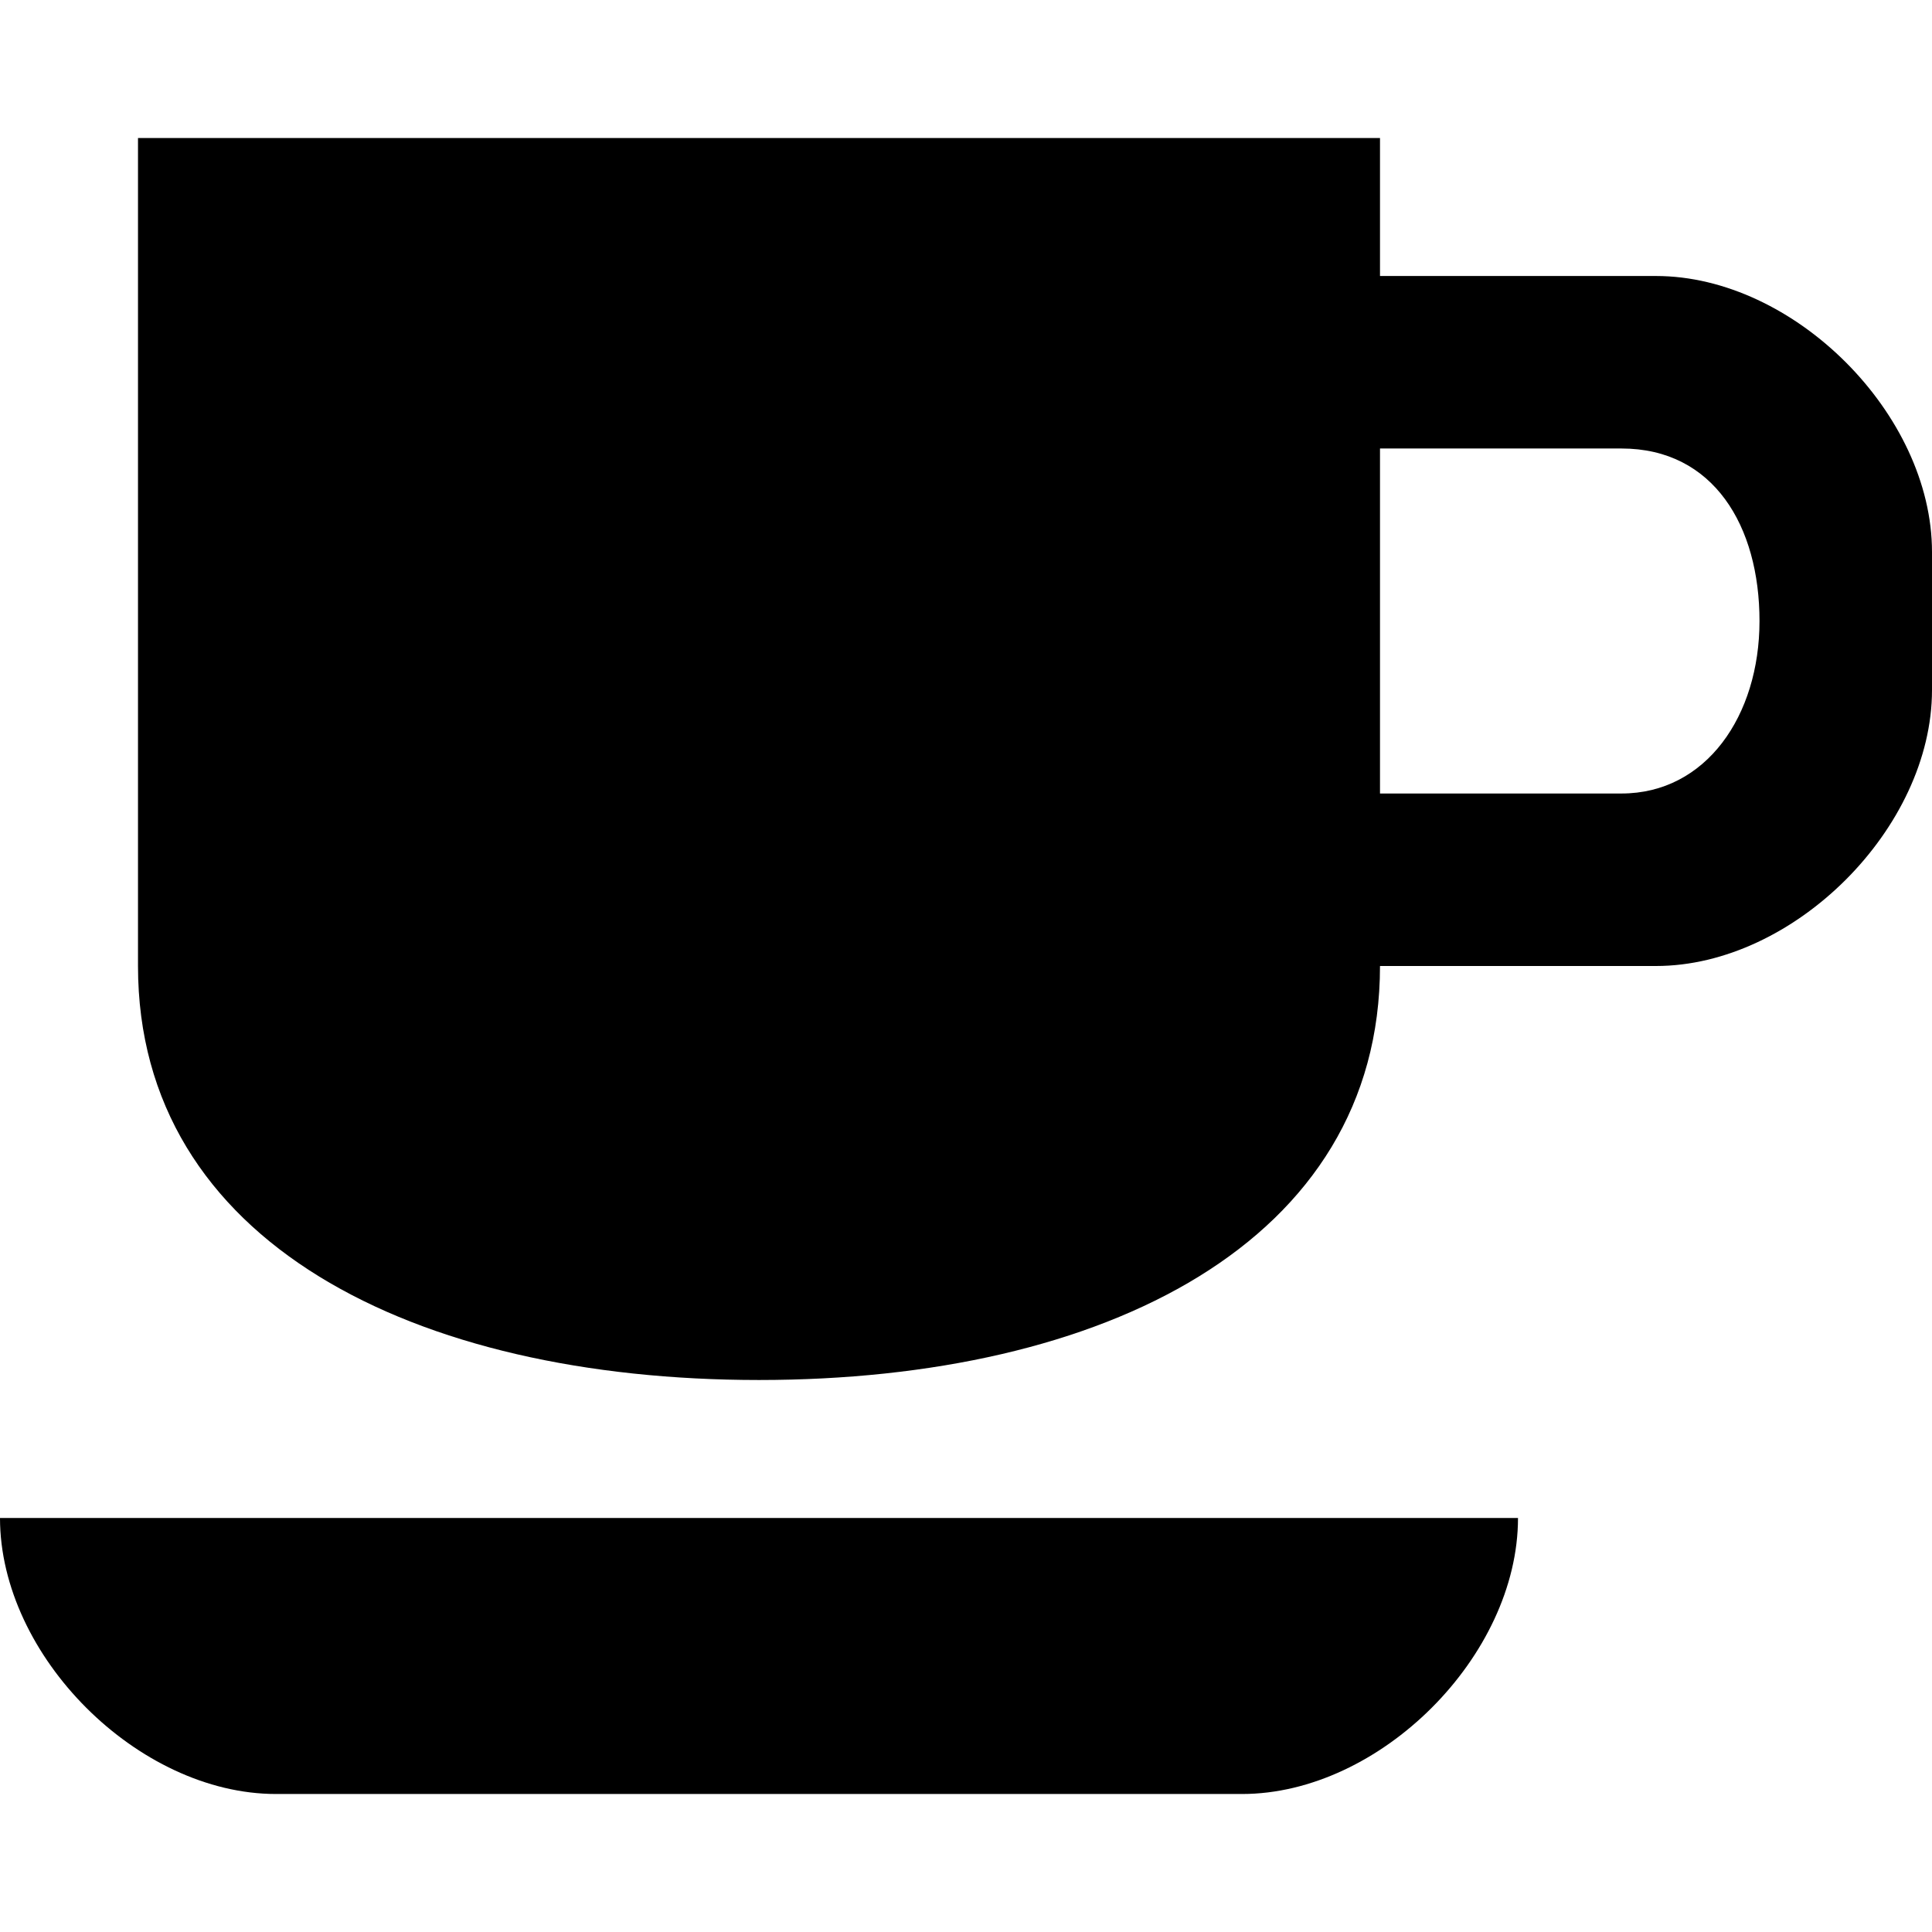
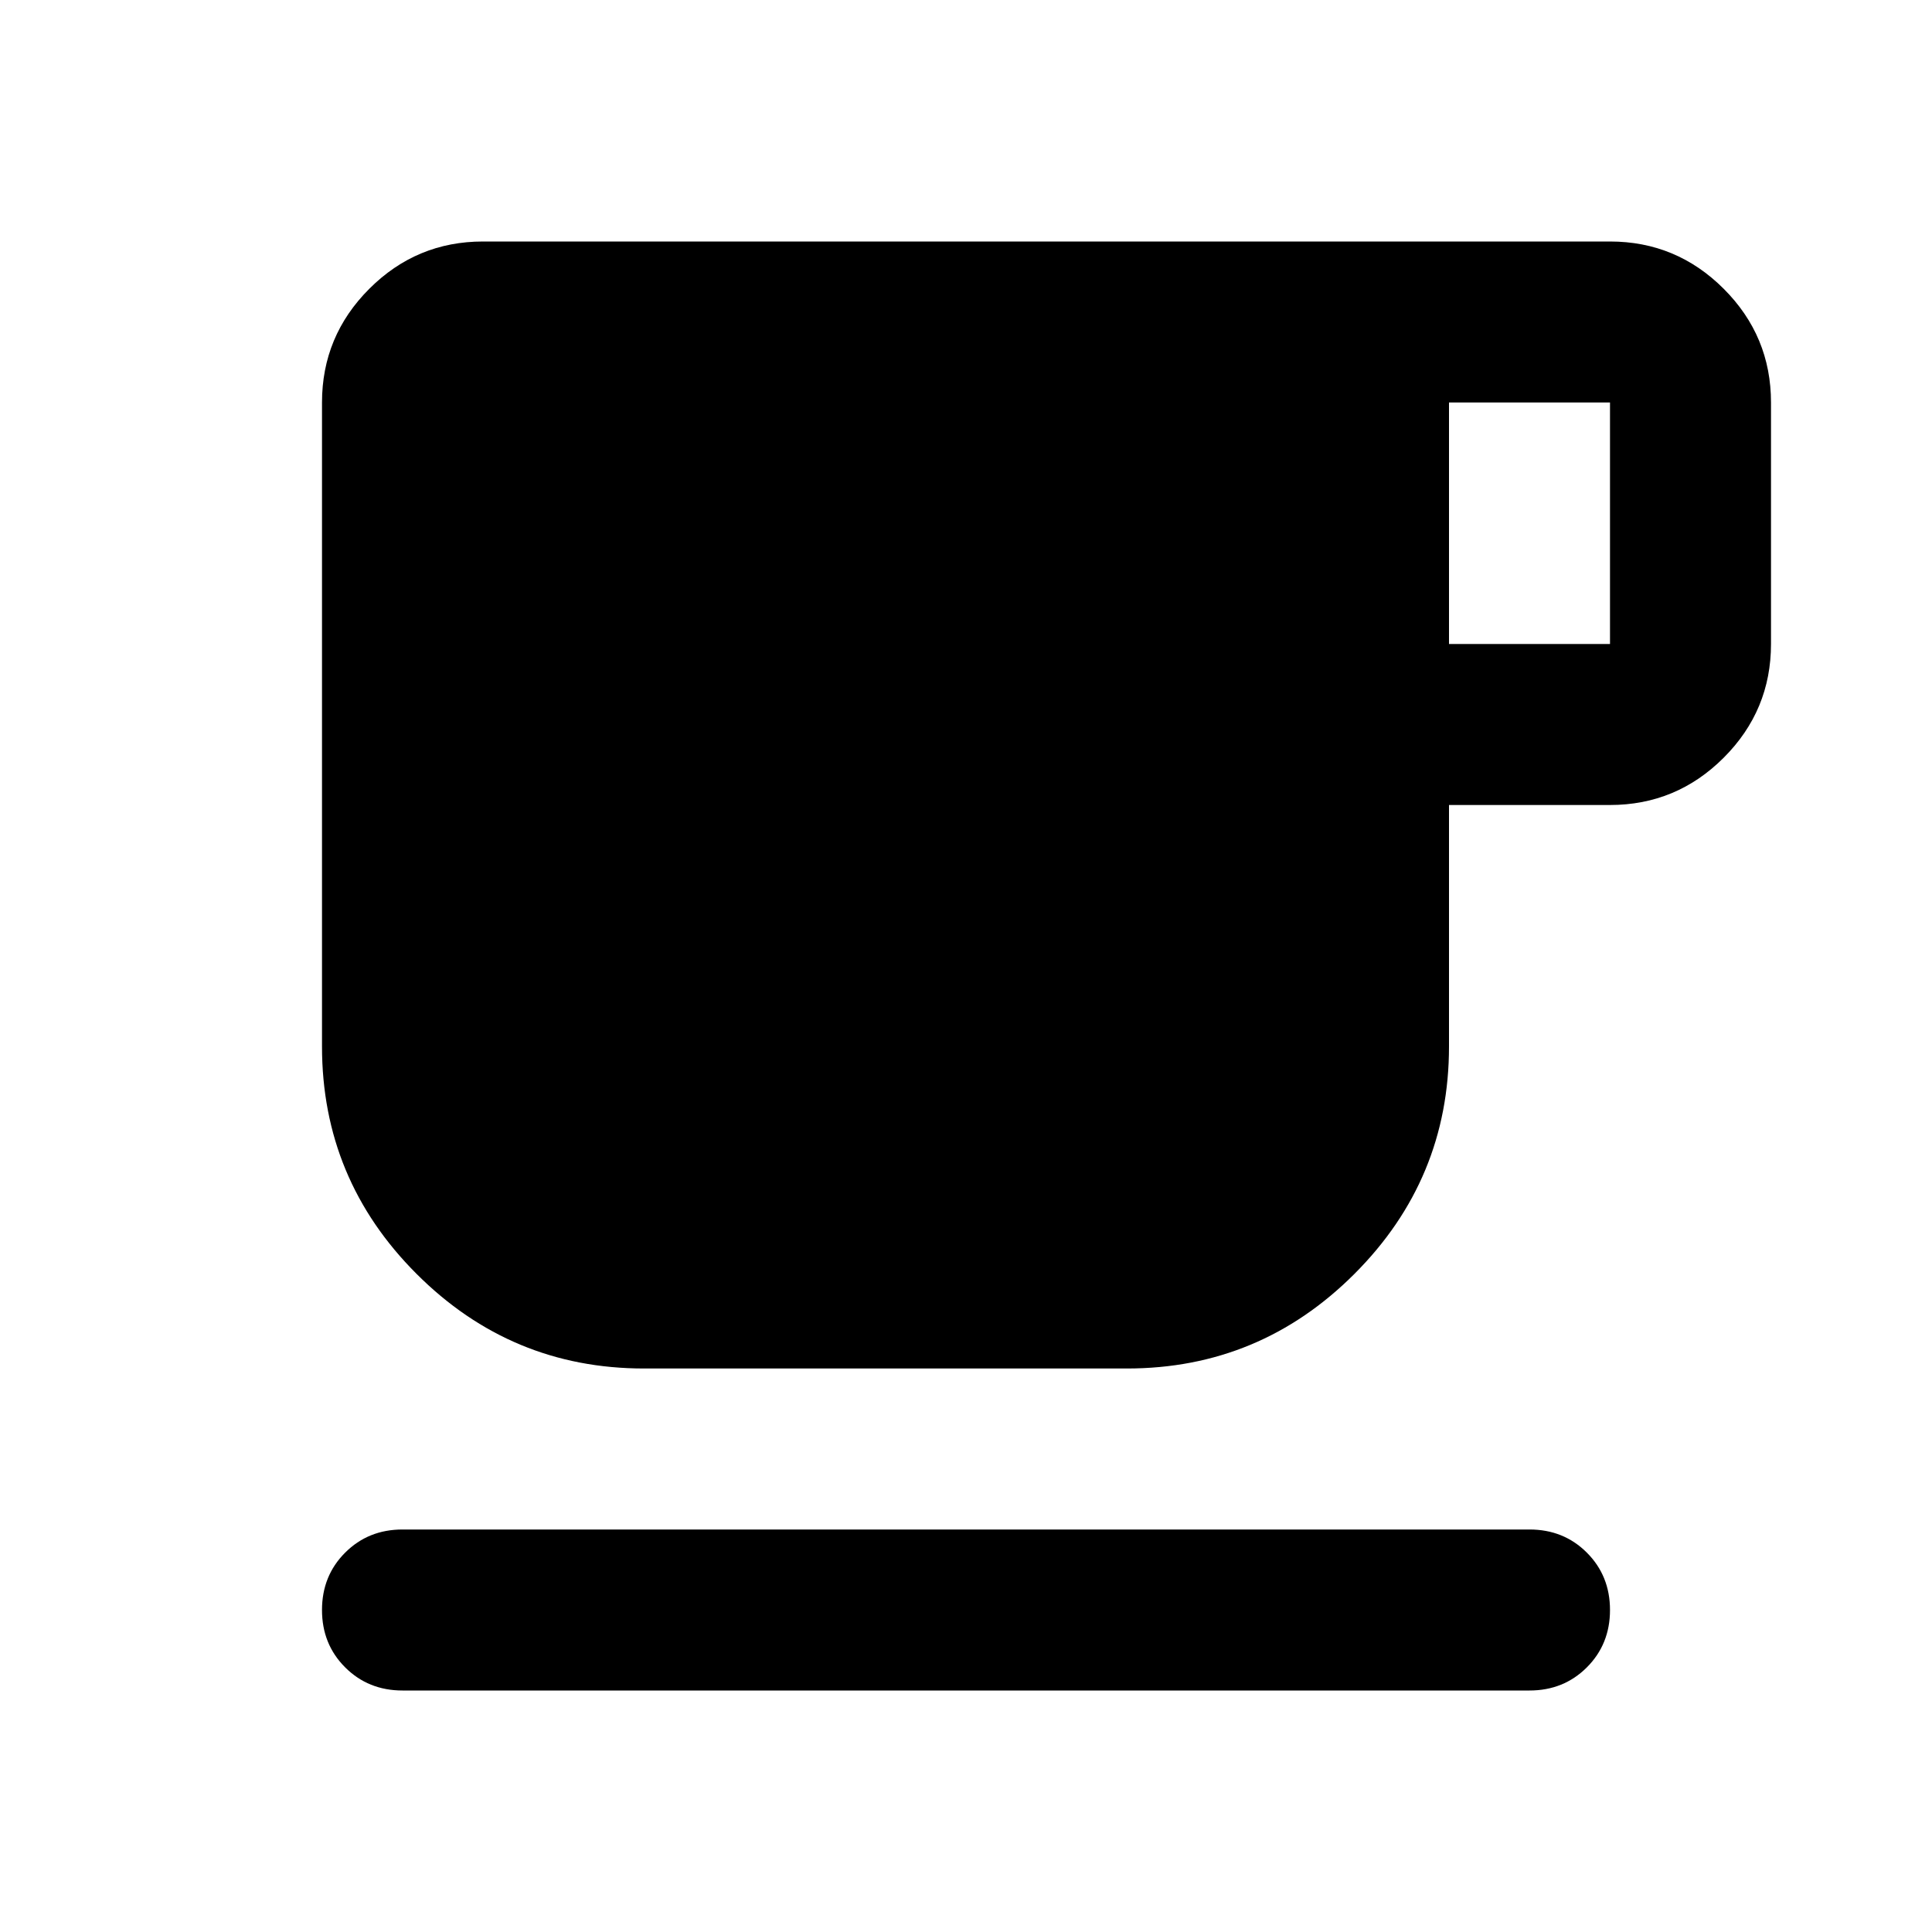
- <svg xmlns="http://www.w3.org/2000/svg" version="1.1" width="100%" height="100%" viewBox="0 0 14 14" id="svg2">
-   <defs id="defs6" />
-   <rect width="14" height="14" x="0" y="0" id="canvas" style="fill:none;stroke:none;visibility:hidden" />
-   <path d="M 1,1 1,7 C 1,9 3,10 5.5,10 8,10 10,9 10,7 l 2,0 c 1,0 2,-1 2,-2 L 14,4 C 14,3 13,2 12,2 l -2,0 0,-1 z m 9,2.25 1.75,0 c 0.668,0 1,0.563 1,1.25 0,0.687 -0.388,1.25 -1,1.25 L 10,5.75 z M 0,11 c 0,1 1,2 2,2 l 7,0 c 1,0 2,-1 2,-2 z" id="cafe" style="fill:#000000;fill-opacity:1;stroke:none" />
+ <svg xmlns="http://www.w3.org/2000/svg" height="24" viewBox="0 -960 960 960" width="24">
+   <path d="M200-120q-17 0-28.5-11.5T160-160q0-17 11.5-28.5T200-200h560q17 0 28.5 11.5T800-160q0 17-11.5 28.5T760-120H200Zm120-160q-66 0-113-47t-47-113v-320q0-33 23.5-56.5T240-840h560q33 0 56.5 23.5T880-760v120q0 33-23.5 56.5T800-560h-80v120q0 66-47 113t-113 47H320Zm400-360h80v-120h-80v120Z" />
</svg>
